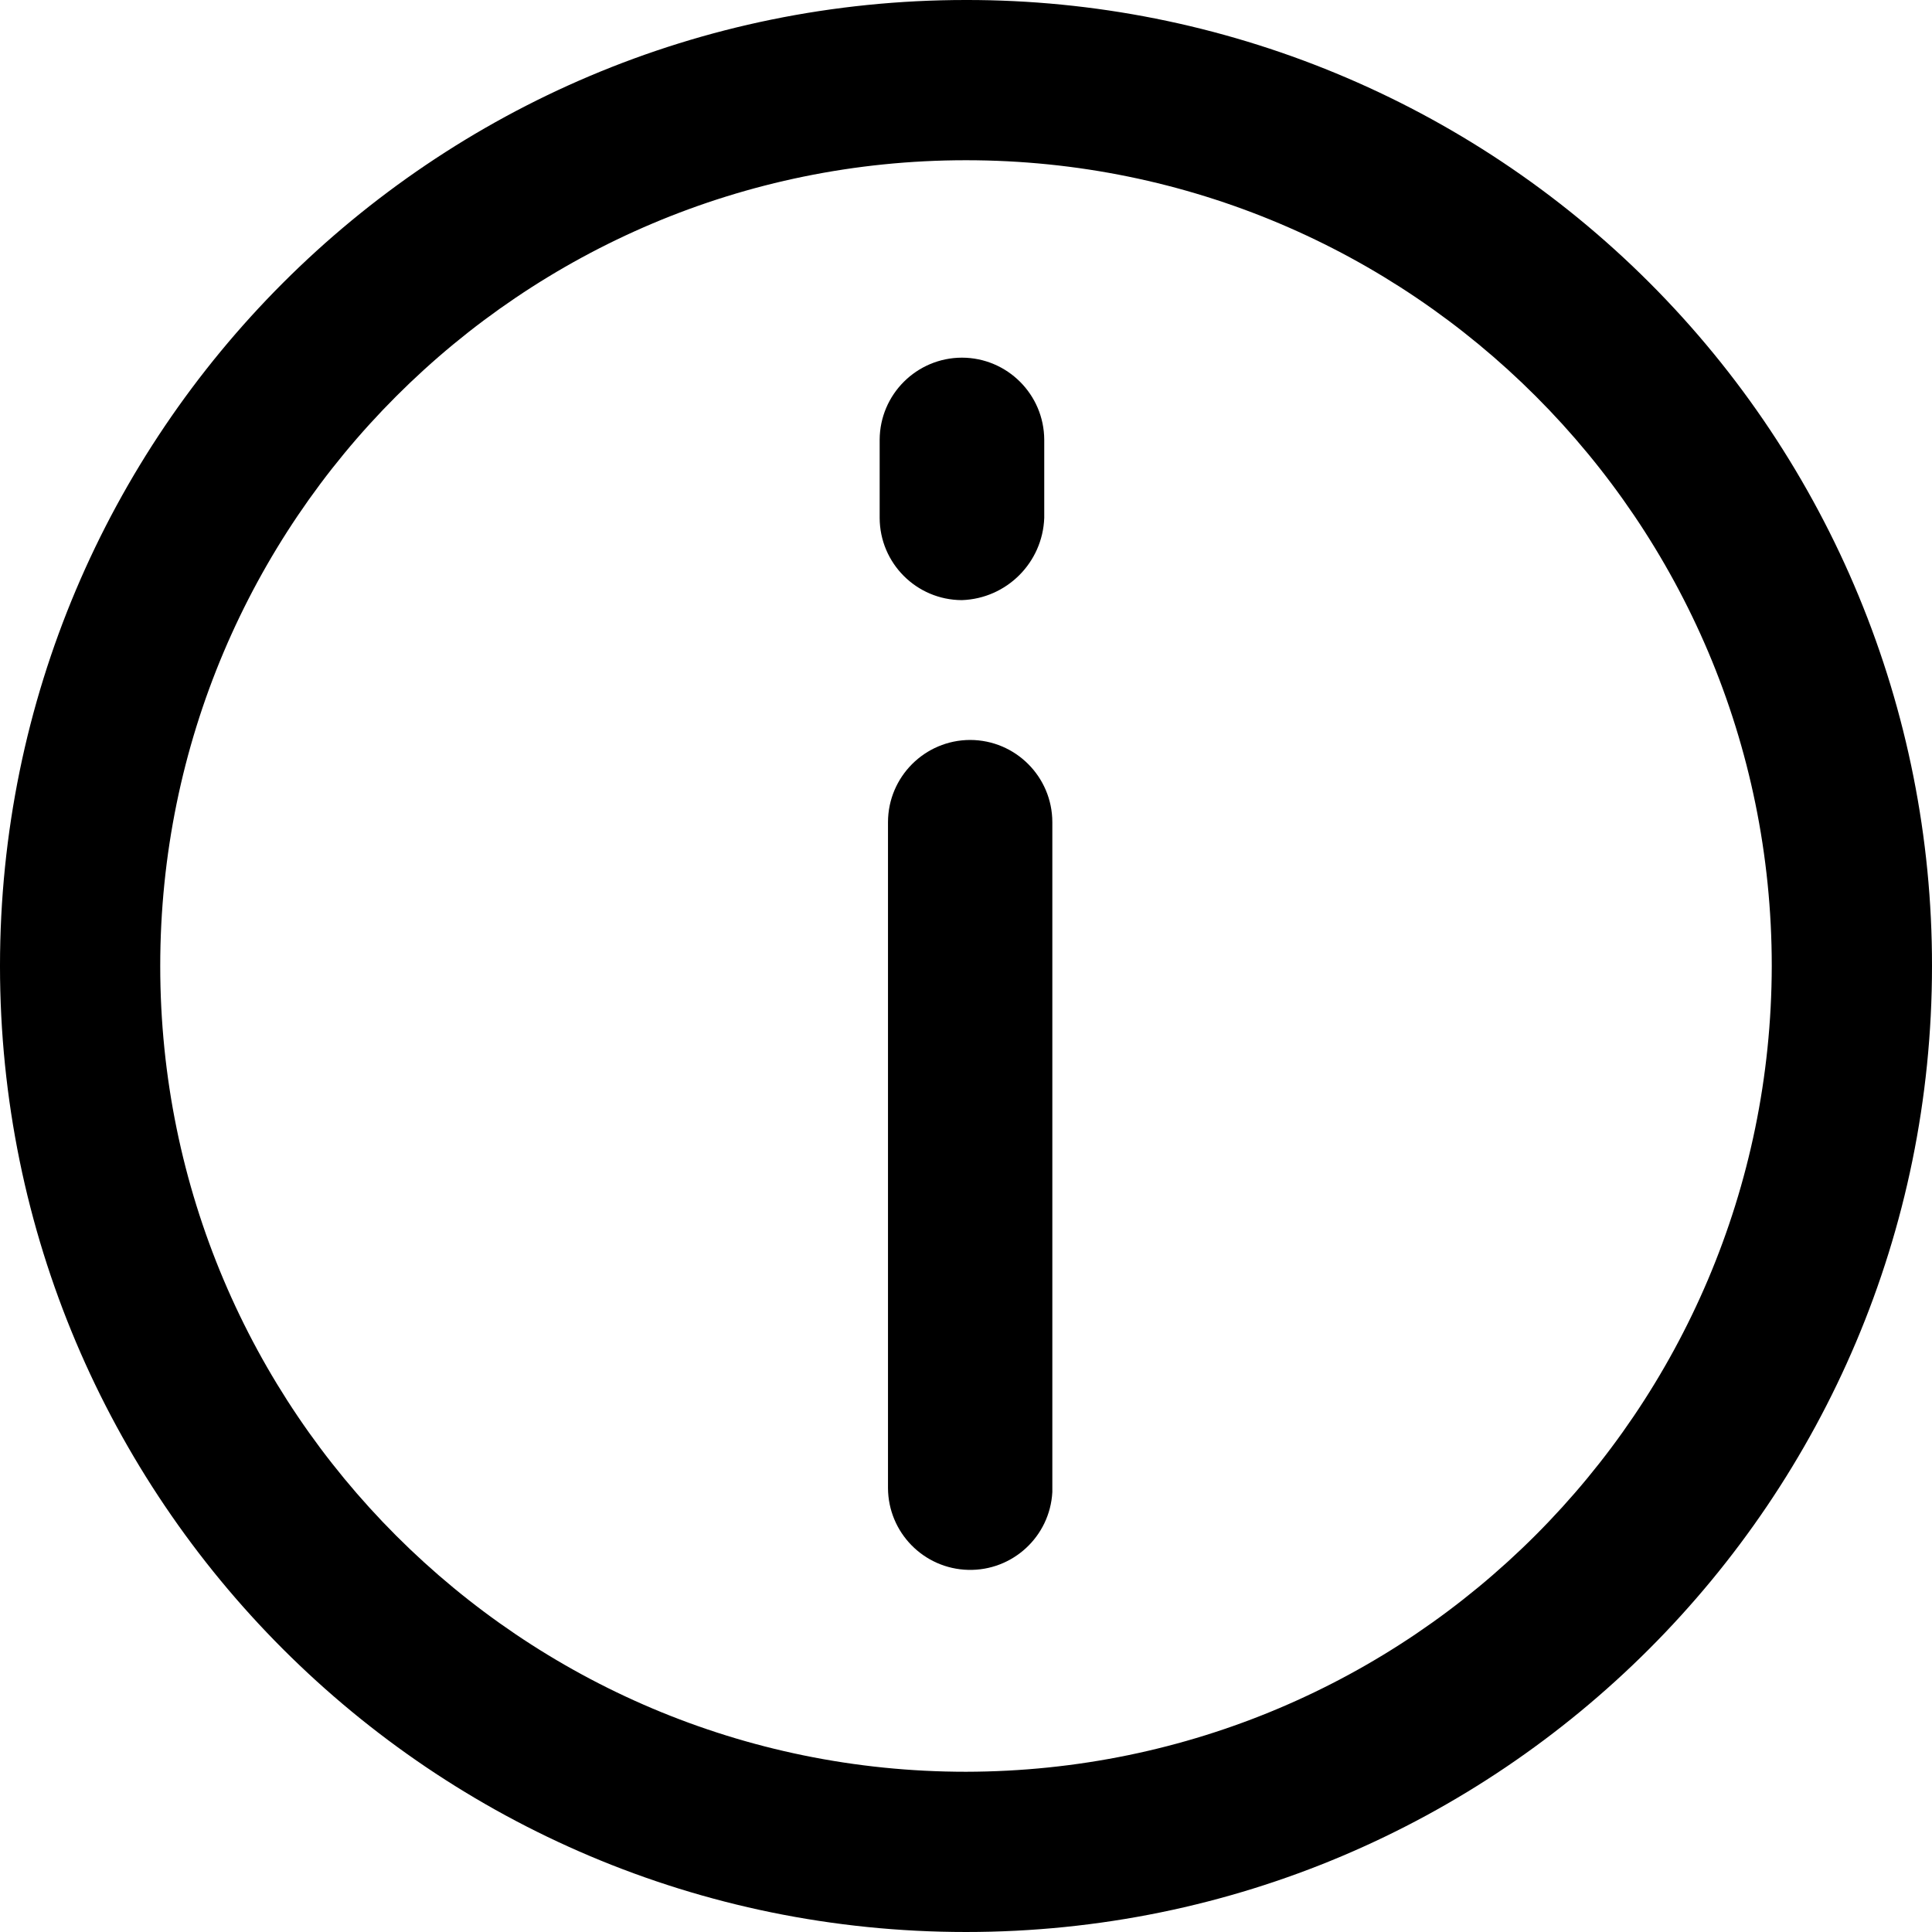
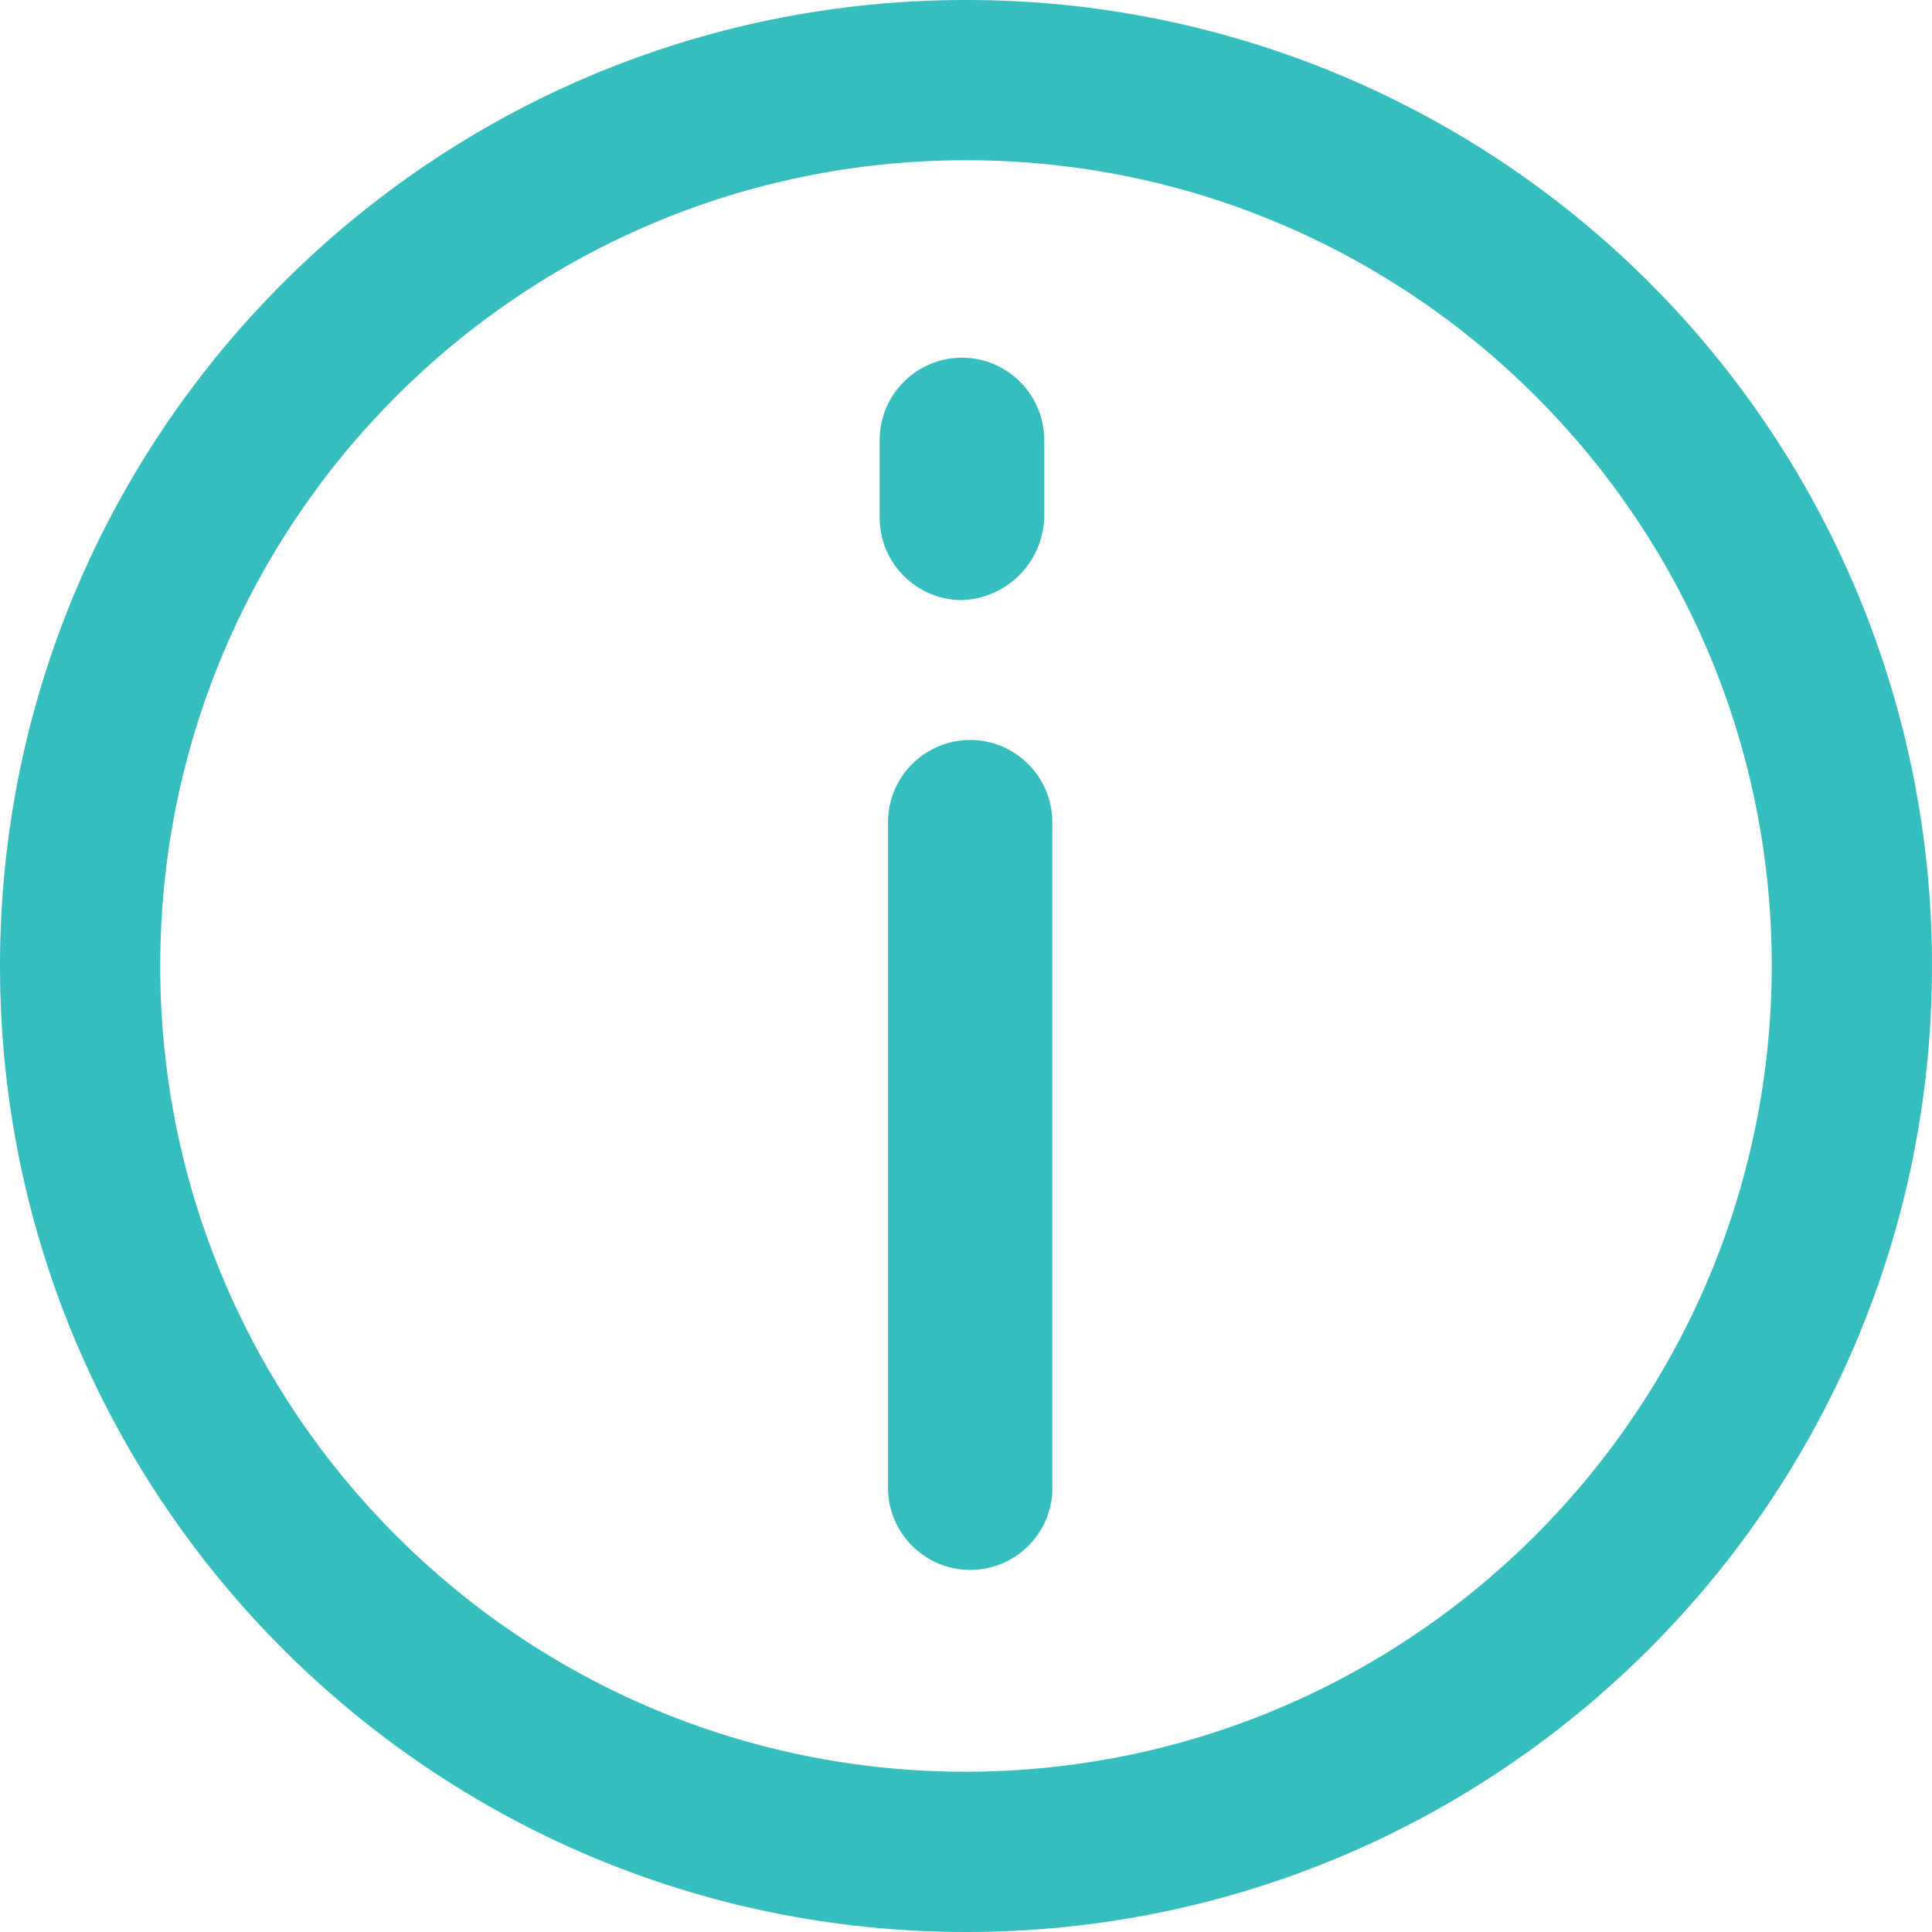
<svg xmlns="http://www.w3.org/2000/svg" width="16" height="16" viewBox="0 0 16 16">
+   <defs>
+     <style>.a{fill:#36bebf;}</style>
+   </defs>
  <g transform="translate(-289.64 -412.946)">
-     <path d="M297.64,412.946a8,8,0,1,0,8,8A7.991,7.991,0,0,0,297.64,412.946Zm0,14.673a6.673,6.673,0,1,1,6.673-6.673A6.684,6.684,0,0,1,297.64,427.619Z" />
-     <path d="M297.674,419.074a.682.682,0,0,0-.68.68v5.515a.681.681,0,0,0,1.361.034v-5.549A.682.682,0,0,0,297.674,419.074Z" />
-     <path d="M297.606,415.908a.683.683,0,0,0-.681.68v.647a.683.683,0,0,0,.681.681.707.707,0,0,0,.682-.681v-.647A.683.683,0,0,0,297.606,415.908Z" />
+     <path class="a" d="M297.64,412.946a8,8,0,1,0,8,8A7.991,7.991,0,0,0,297.64,412.946Zm0,14.673a6.673,6.673,0,1,1,6.673-6.673A6.684,6.684,0,0,1,297.64,427.619Z" />
+     <path class="a" d="M297.674,419.074a.682.682,0,0,0-.68.68v5.515a.681.681,0,0,0,1.361.034v-5.549A.682.682,0,0,0,297.674,419.074Z" />
+     <path class="a" d="M297.606,415.908a.683.683,0,0,0-.681.68v.647a.683.683,0,0,0,.681.681.707.707,0,0,0,.682-.681v-.647A.683.683,0,0,0,297.606,415.908Z" />
  </g>
</svg>
